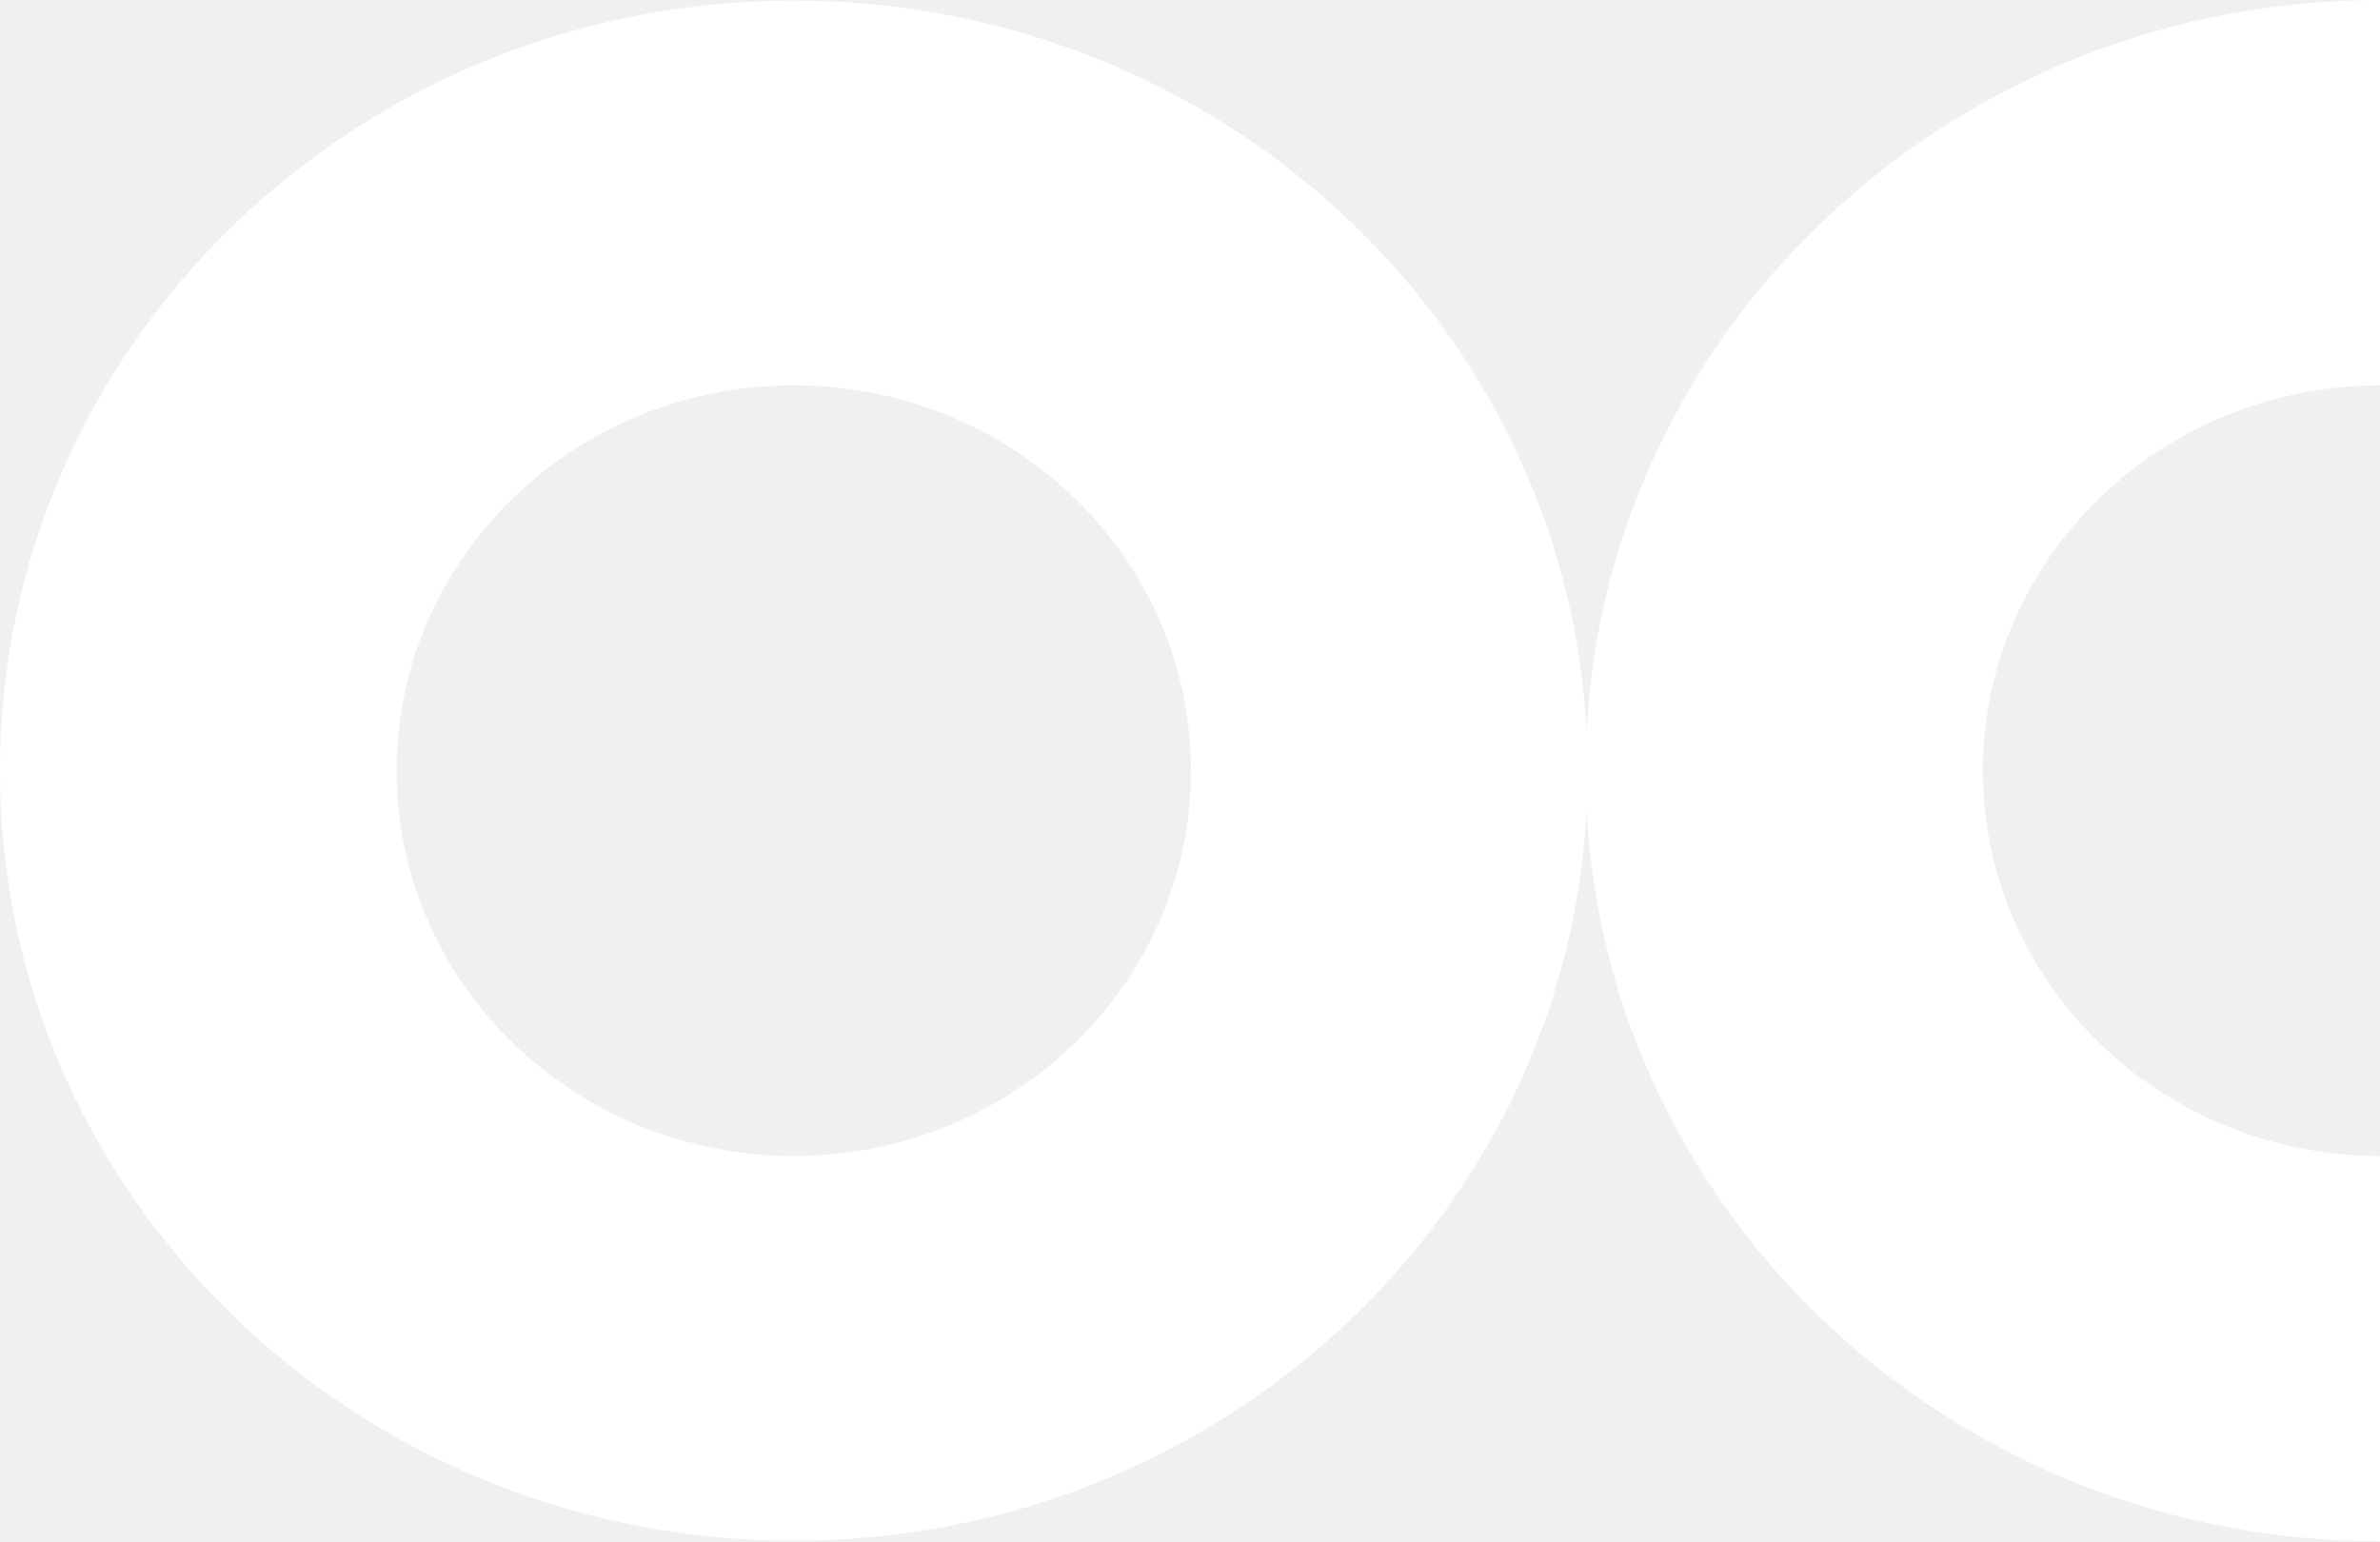
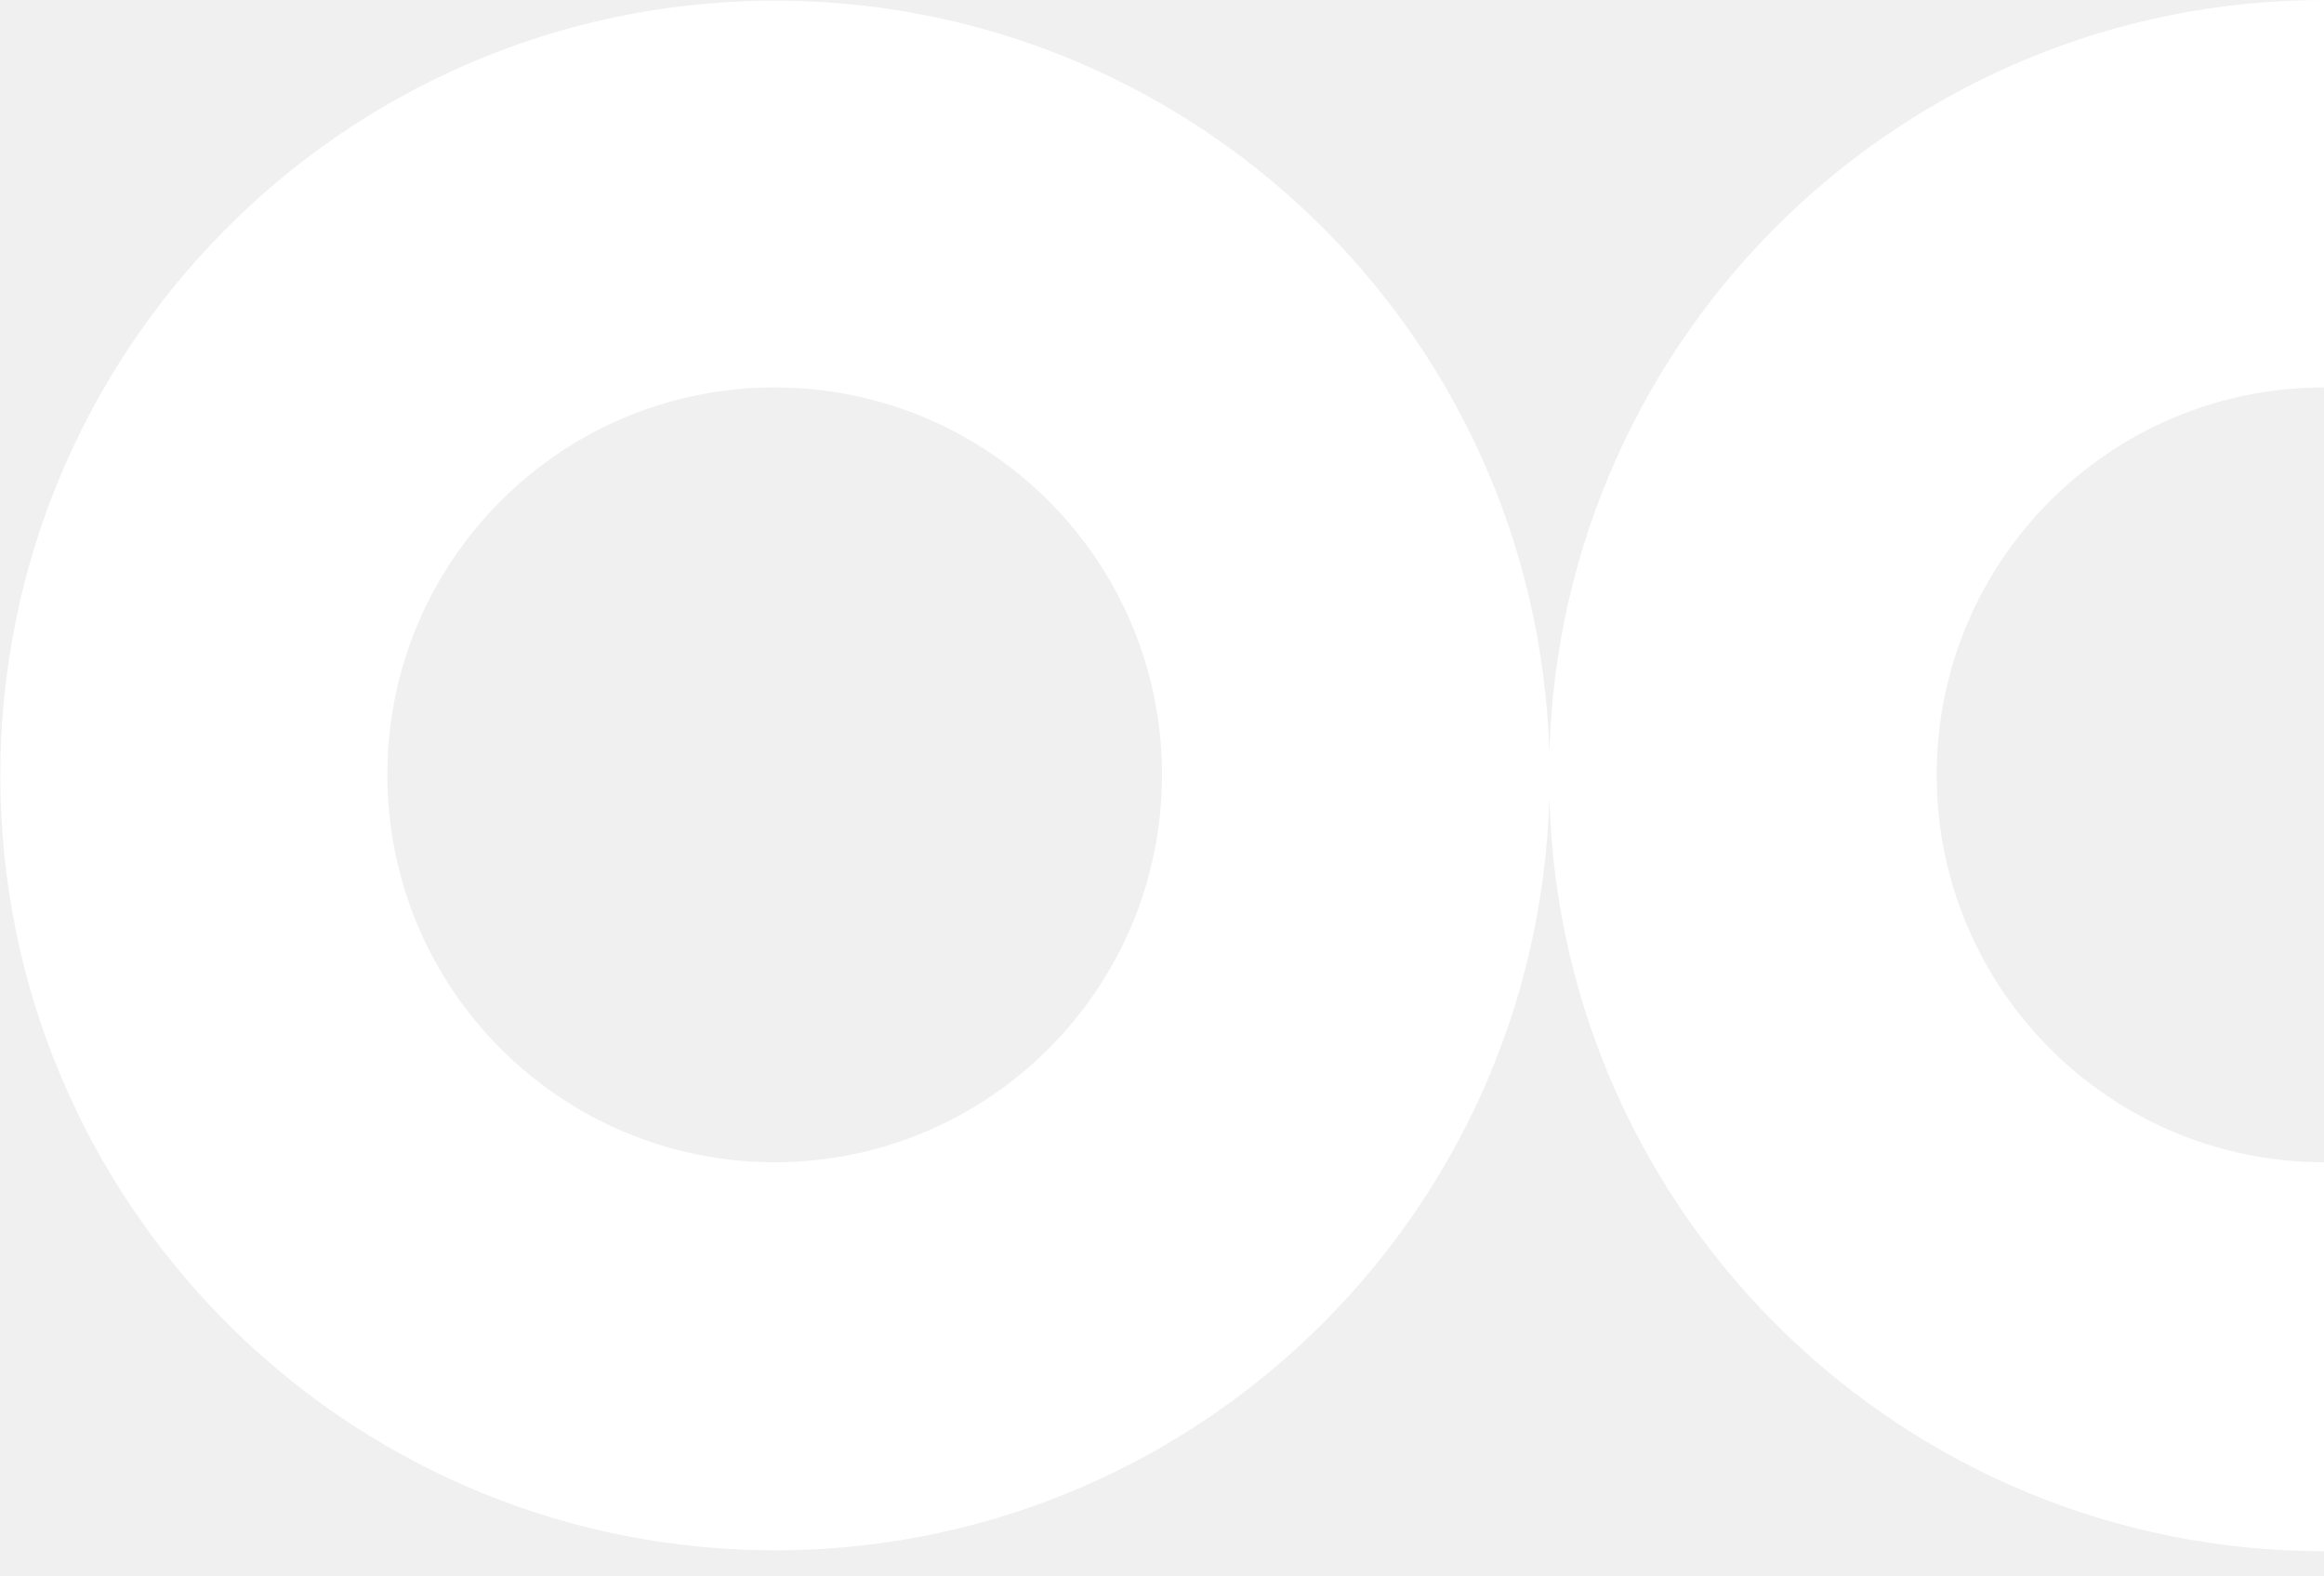
- <svg xmlns="http://www.w3.org/2000/svg" viewBox="0 0 411.139 266.301">
+ <svg xmlns="http://www.w3.org/2000/svg" id="Layer_1" data-name="Layer 1" viewBox="0 0 90 61">
  <defs>
-     <clipPath id="a">
-       <path transform="translate(1508.861 8196.49)" fill="#fff" d="M0 0h411.139v266.3H0z" />
-     </clipPath>
+     <style>.cls-1{fill:#fff;}</style>
  </defs>
-   <g transform="translate(-1508.861 -8196.49)" clip-path="url(#a)">
-     <path d="M1645.989 8396.213c-37.893 0-68.61-29.806-68.61-66.574s30.717-66.571 68.61-66.571 68.62 29.8 68.62 66.571-30.726 66.574-68.62 66.574m274.005-133.146h.006v-66.576c-73.431 0-133.383 55.949-137.057 126.307-3.667-70.3-63.579-126.211-136.956-126.211-75.73 0-137.128 59.57-137.128 133.052s61.4 133.054 137.128 133.054c73.376 0 133.289-55.908 136.956-126.21 3.674 70.357 63.626 126.309 137.057 126.309v-66.578h-.016c-37.83-.006-68.6-29.87-68.6-66.572s30.782-66.573 68.612-66.573" fill="#fff" />
-   </g>
+   <path class="cls-1" d="M30,45A15,15,0,1,1,45,30,15,15,0,0,1,30,45h0M90,15h0V0A30,30,0,0,0,60,29.15a30,30,0,1,0,0,1.75A30,30,0,0,0,90,60.06h0V45h0a15,15,0,0,1,0-30" />
</svg>
